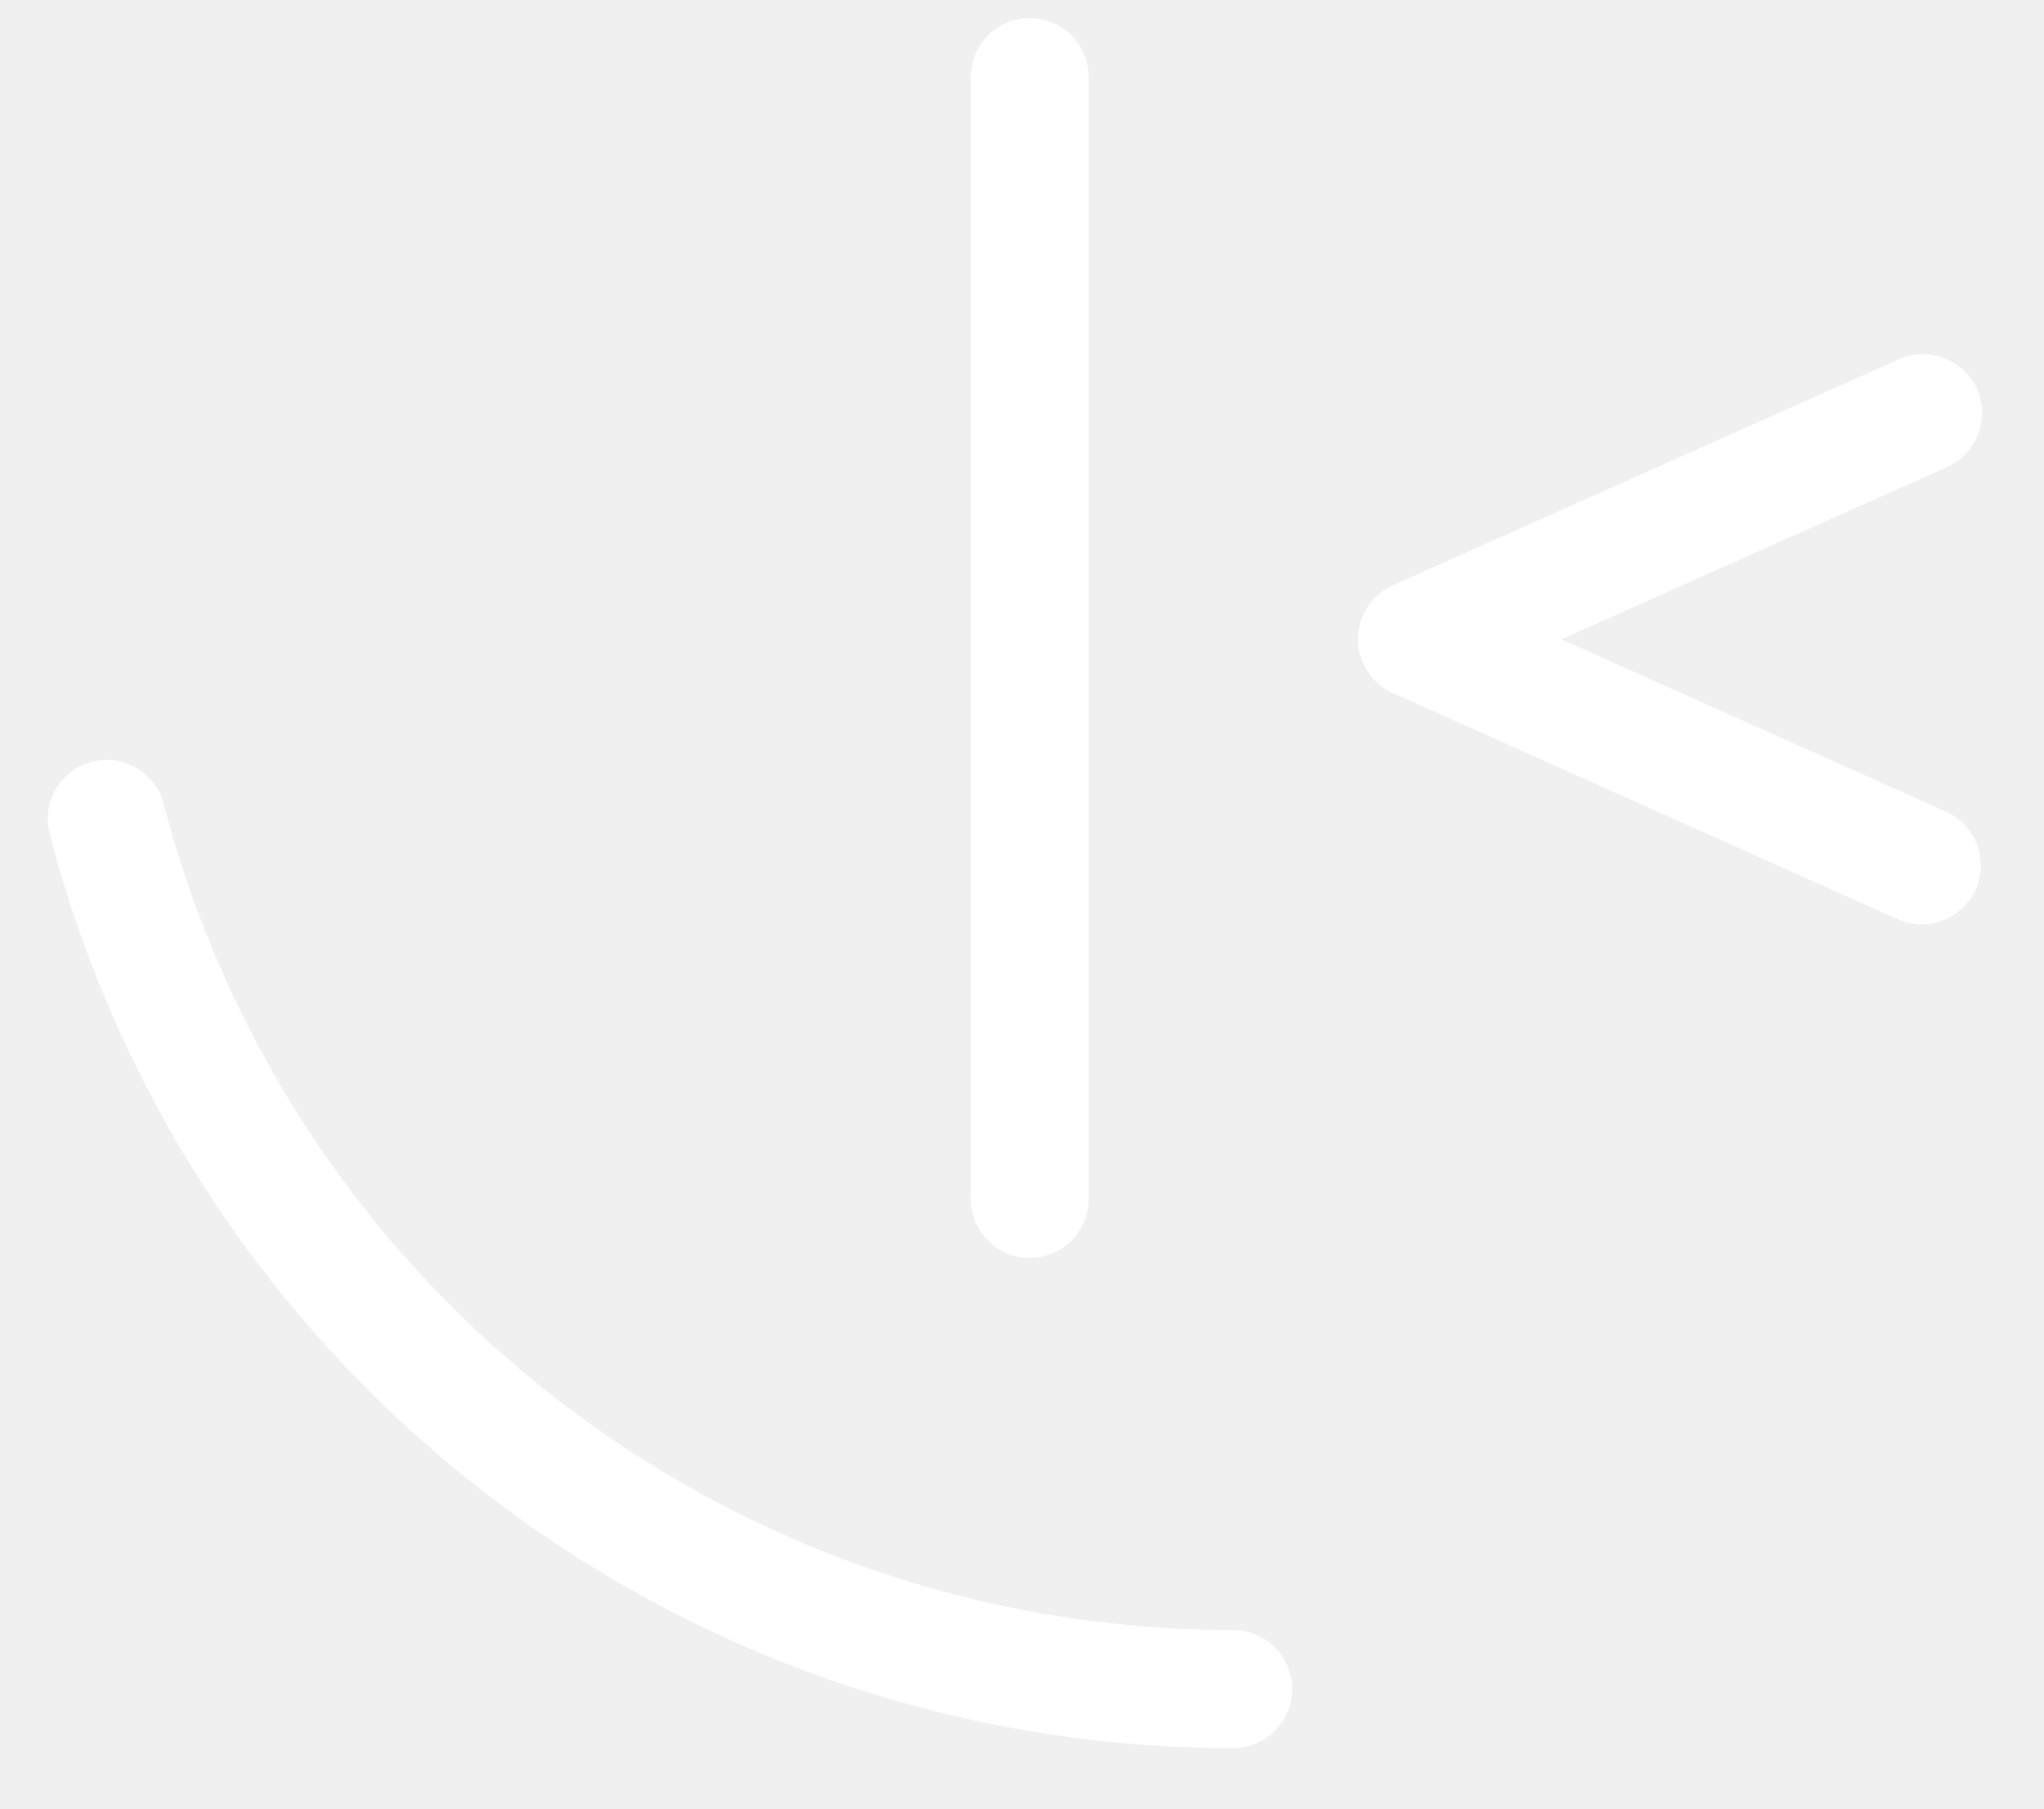
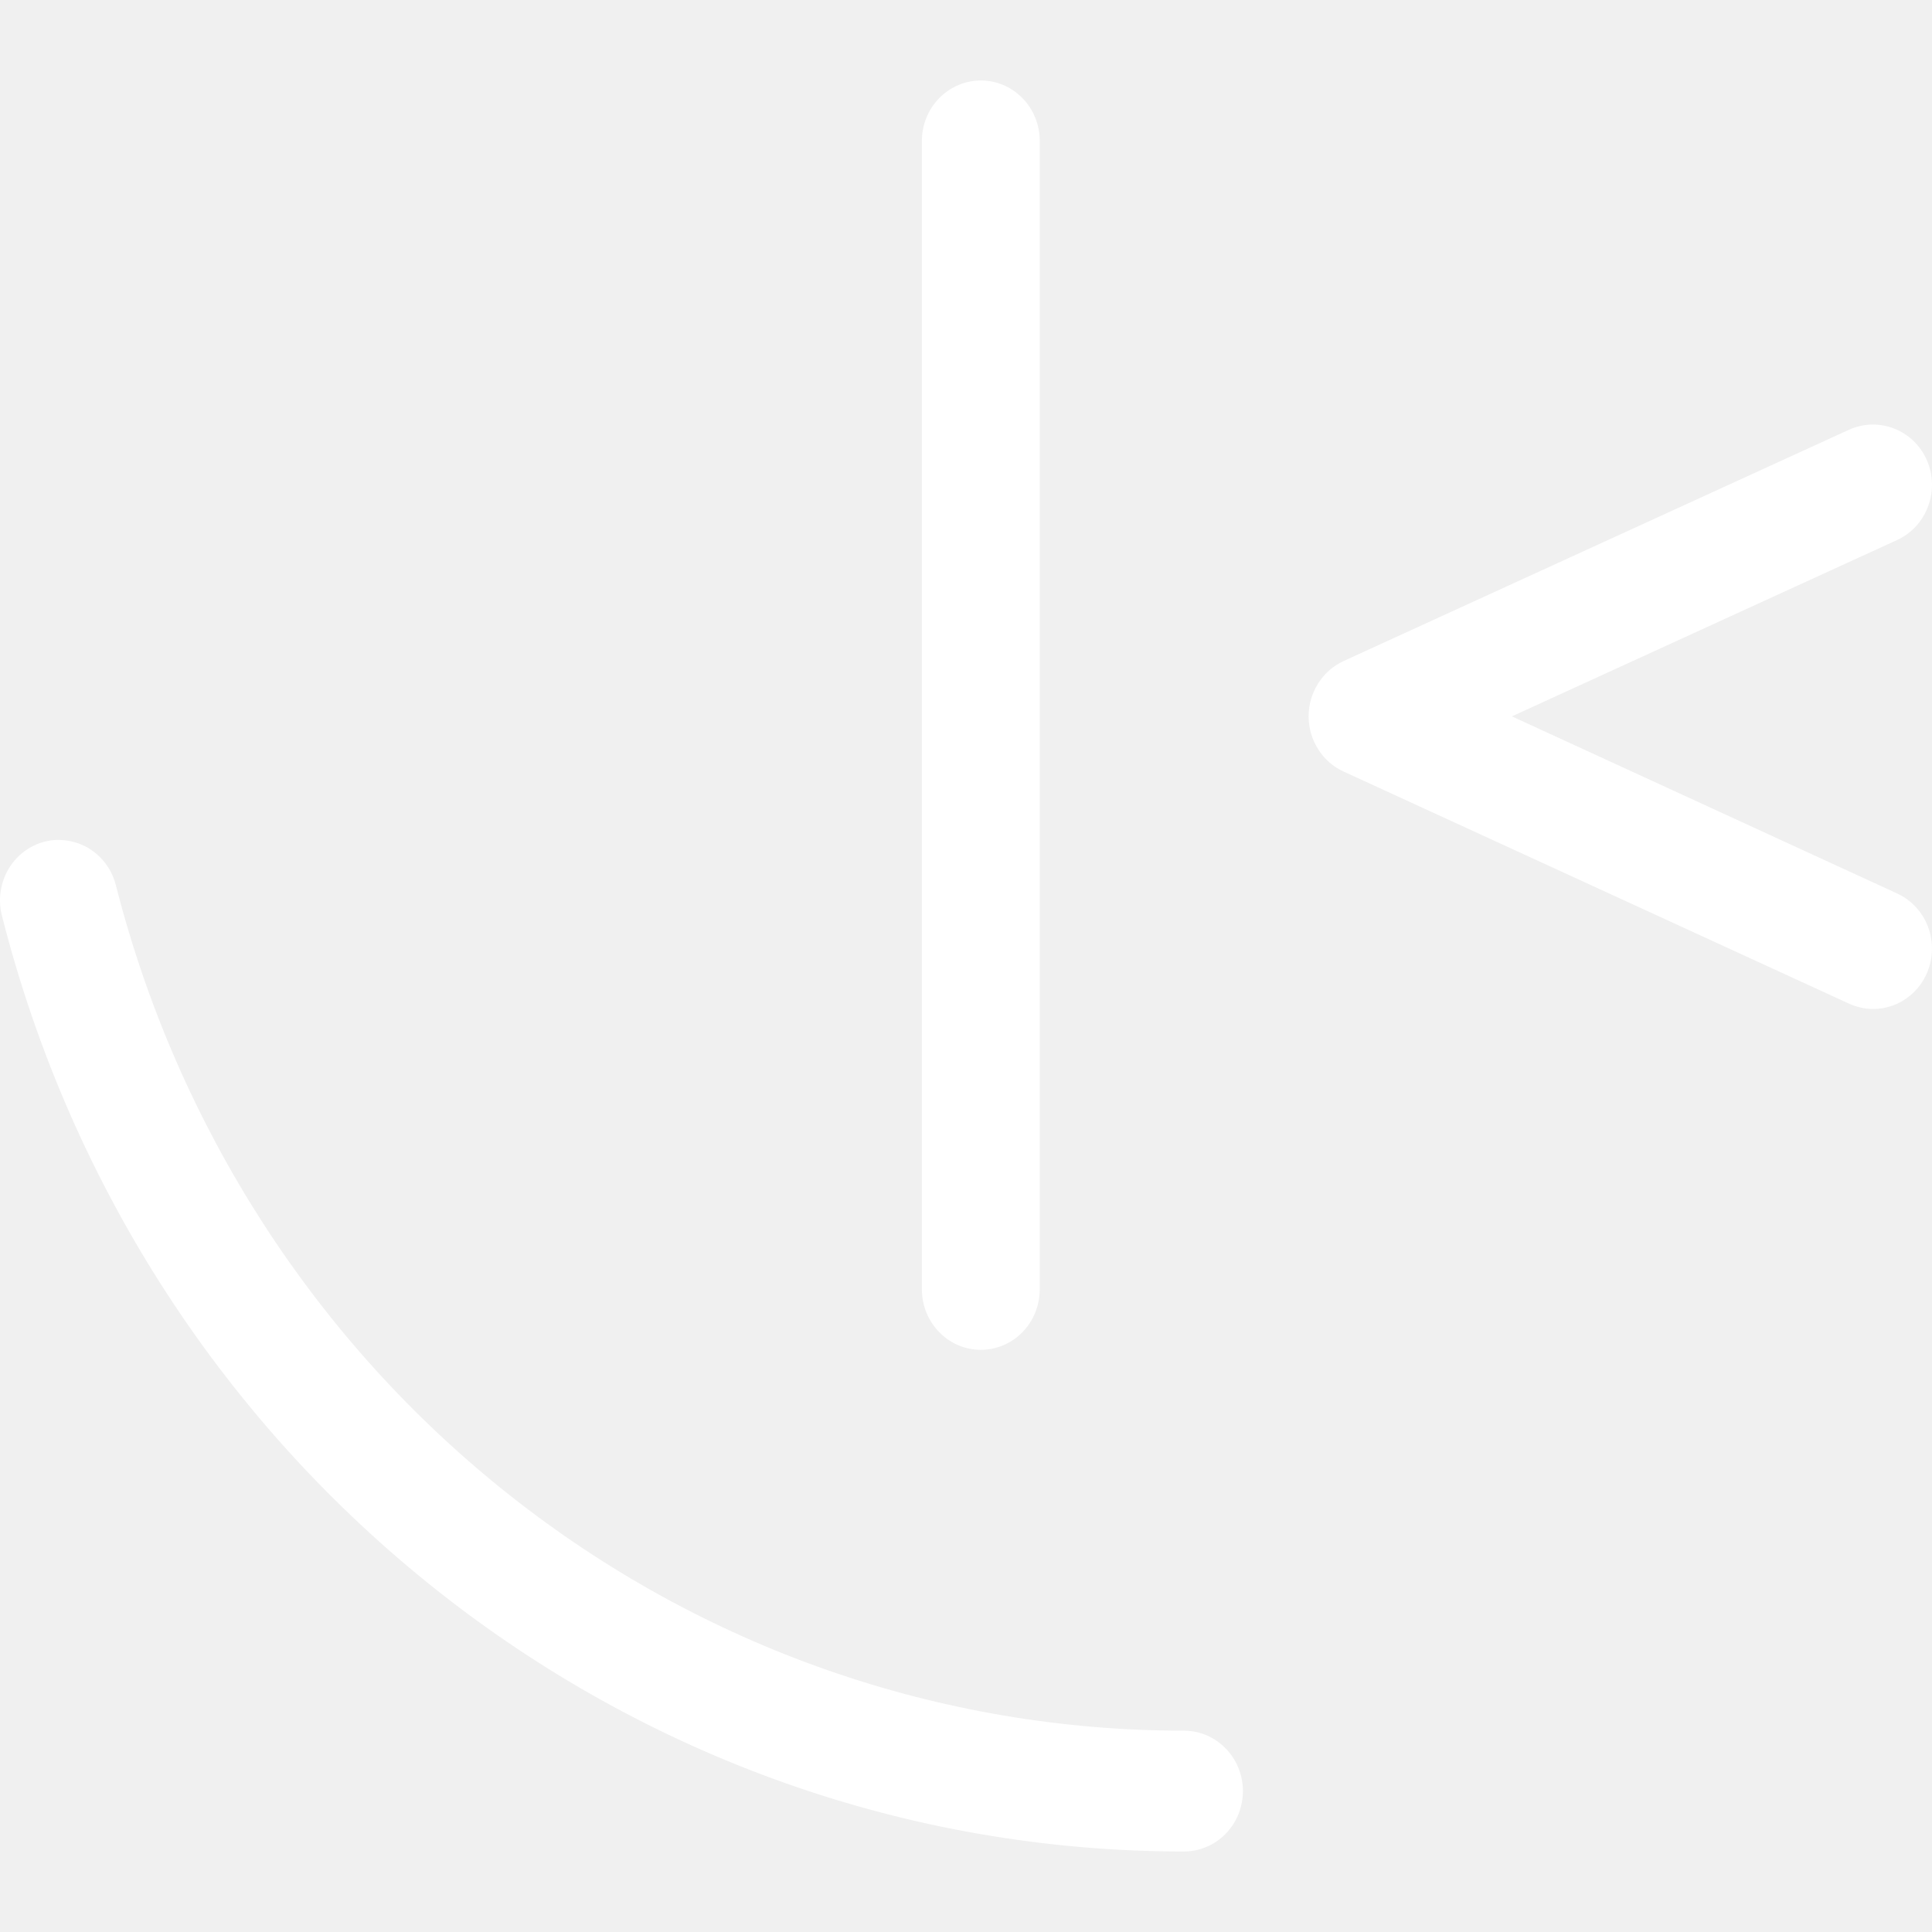
- <svg xmlns="http://www.w3.org/2000/svg" width="26" height="23">
-   <path fill="#FFF" d="M13.084.23a.751.751 0 0 0-.736.75v14.267a.75.75 0 1 0 1.5 0V.98a.75.75 0 0 0-.763-.75ZM24.44 4.504a.752.752 0 0 0-.284.064l-6.44 2.875a.752.752 0 0 0 0 1.37l6.44 2.884a.75.75 0 0 0 .612-1.369L19.861 8.13l4.907-2.191a.753.753 0 0 0 .38-.99.752.752 0 0 0-.708-.444ZM1.371 9.663a.752.752 0 0 0-.74.938C2.41 17.447 8.603 22.23 15.685 22.23a.75.75 0 1 0 0-1.501A14.053 14.053 0 0 1 2.083 10.225a.75.75 0 0 0-.712-.561v-.001Z" />
+ <svg xmlns="http://www.w3.org/2000/svg" width="24" height="24" viewBox="0 0 24 24" fill="none">
+   <path fill-rule="evenodd" clip-rule="evenodd" d="M12.17 1C11.979 1.004 11.796 1.085 11.662 1.225C11.527 1.365 11.452 1.554 11.452 1.751V16.017C11.452 16.216 11.529 16.407 11.667 16.548C11.804 16.689 11.99 16.768 12.184 16.768C12.378 16.768 12.565 16.689 12.702 16.548C12.839 16.407 12.916 16.216 12.916 16.017V1.751C12.916 1.651 12.897 1.552 12.859 1.46C12.822 1.368 12.767 1.285 12.697 1.215C12.628 1.145 12.546 1.09 12.456 1.053C12.365 1.016 12.268 0.998 12.17 1ZM23.247 5.274C23.152 5.277 23.058 5.299 22.97 5.338L16.688 8.213C16.559 8.273 16.45 8.369 16.374 8.491C16.297 8.612 16.256 8.754 16.256 8.898C16.256 9.043 16.297 9.185 16.374 9.306C16.45 9.428 16.559 9.524 16.688 9.583L22.97 12.468C23.065 12.511 23.167 12.534 23.27 12.534C23.438 12.534 23.6 12.474 23.73 12.366C23.86 12.258 23.949 12.107 23.984 11.94C24.019 11.772 23.996 11.597 23.921 11.444C23.845 11.291 23.72 11.169 23.567 11.099L18.781 8.899L23.567 6.708C23.744 6.627 23.882 6.477 23.951 6.291C24.021 6.106 24.016 5.9 23.937 5.718C23.878 5.582 23.781 5.468 23.658 5.389C23.535 5.31 23.392 5.27 23.247 5.274ZM0.419 10.505C0.521 10.456 0.632 10.431 0.745 10.433V10.434C0.905 10.438 1.059 10.494 1.184 10.595C1.31 10.697 1.399 10.837 1.439 10.995C2.206 14.005 3.924 16.668 6.325 18.569C8.726 20.47 11.674 21.5 14.707 21.499C14.902 21.499 15.088 21.578 15.225 21.719C15.363 21.86 15.44 22.05 15.44 22.249C15.44 22.448 15.363 22.64 15.225 22.78C15.088 22.921 14.902 23 14.707 23C7.799 23 1.759 18.218 0.023 11.371C-0.005 11.259 -0.008 11.142 0.016 11.029C0.039 10.916 0.087 10.81 0.157 10.719C0.227 10.628 0.317 10.555 0.419 10.505Z" fill="white" />
</svg>
